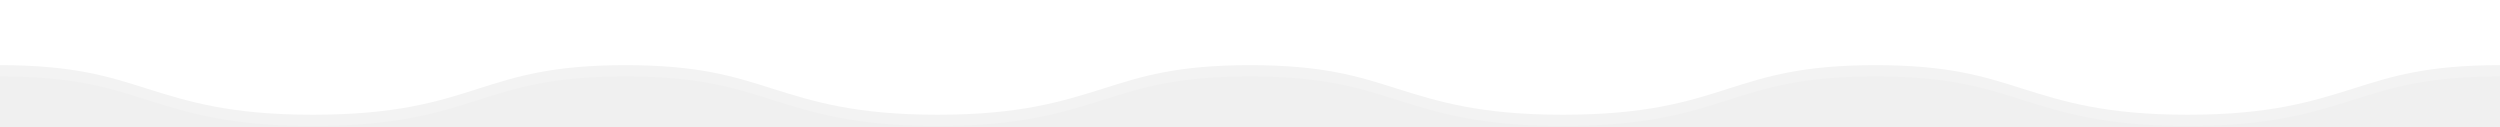
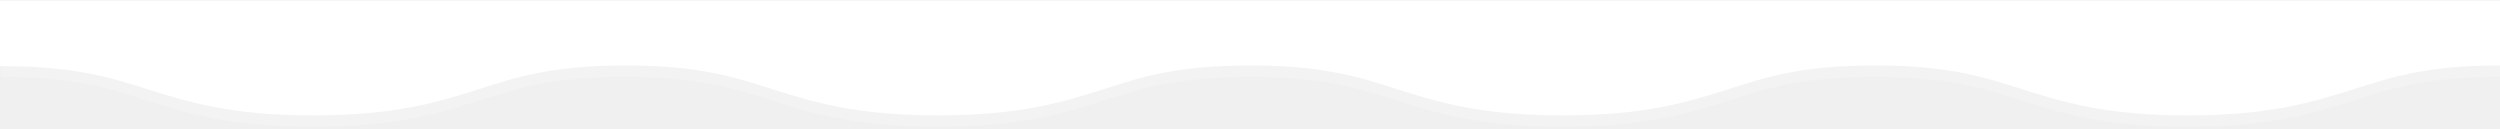
- <svg xmlns="http://www.w3.org/2000/svg" version="1.1" x="0px" y="0px" viewBox="0 0 706 35.6" style="enable-background:new 0 0 706 35.6;" xml:space="preserve">
+ <svg xmlns="http://www.w3.org/2000/svg" version="1.1" x="0px" y="0px" viewBox="0 0 370.5 19" style="enable-background:new 0 0 370.5 19;" xml:space="preserve">
  <style type="text/css">
	.st0{display:none;}
	.st1{display:inline;fill:#161617;}
	.st2{opacity:0.18;enable-background:new    ;}
	.st3{fill:#FFFFFF;}
	.st4{fill:none;}
</style>
  <g id="Layer_2" class="st0">
-     <rect x="0" class="st1" width="706" height="36" />
+     <rect x="0" y="0.1" class="st1" width="370.5" height="18.9" />
  </g>
-   <g id="Layer_3">
- </g>
-   <g id="Layer_4">
-     <g>
-       <g class="st2">
-         <path class="st3" d="M617.8,35.6c-23.4,0-35.3-3.8-46.8-7.4c-10.7-3.4-20.7-6.6-41.4-6.6c-20.6,0-30.7,3.2-41.4,6.6     c-11.5,3.7-23.4,7.4-46.9,7.4c-23.5,0-35.4-3.8-46.9-7.4c-10.7-3.4-20.7-6.6-41.4-6.6c-20.7,0-30.7,3.2-41.4,6.6     c-11.5,3.6-23.4,7.4-46.8,7.4c-23.4,0-35.3-3.8-46.8-7.4c-10.7-3.4-20.7-6.6-41.4-6.6c-20.6,0-30.7,3.2-41.4,6.6     c-11.5,3.7-23.4,7.4-46.9,7.4c-23.5,0-35.4-3.8-46.9-7.4C30.8,24.8,20.7,21.6,0,21.6v-18c23.5,0,35.4,3.8,46.9,7.4     c10.7,3.4,20.7,6.6,41.4,6.6c20.7,0,30.8-3.2,41.5-6.6c11.5-3.6,23.4-7.4,46.8-7.4c23.4,0,35.3,3.8,46.8,7.4     c10.7,3.4,20.7,6.6,41.4,6.6c20.7,0,30.7-3.2,41.4-6.6c11.5-3.6,23.4-7.4,46.8-7.4c23.5,0,35.4,3.8,46.9,7.4     c10.7,3.4,20.7,6.6,41.4,6.6c20.7,0,30.8-3.2,41.5-6.6c11.5-3.6,23.4-7.4,46.8-7.4c23.4,0,35.3,3.8,46.8,7.4     c10.7,3.4,20.7,6.6,41.4,6.6c20.7,0,30.7-3.2,41.4-6.6c11.5-3.6,23.4-7.4,46.8-7.4v18c-20.7,0-30.7,3.2-41.4,6.6     C653.1,31.8,641.2,35.6,617.8,35.6z" />
+   <g id="Layer_3_1_" class="st0">
+     <rect class="st1" width="370.5" height="19" />
+   </g>
+   <g id="Layer_1">
+     <g class="st0">
+       <rect x="-167.7" y="-8.4" class="st1" width="706" height="36" />
+     </g>
+     <g id="Layer_3">
+ 	</g>
+     <g id="Layer_4">
+       <g>
+         <g class="st2">
+           <path class="st3" d="M324.2,18.8c-12.3,0-18.5-2-24.6-3.9c-5.6-1.8-10.9-3.5-21.7-3.5c-10.8,0-16.1,1.7-21.7,3.5      c-6,1.9-12.3,3.9-24.6,3.9c-12.3,0-18.6-2-24.6-3.9c-5.6-1.8-10.9-3.5-21.7-3.5c-10.9,0-16.1,1.7-21.7,3.5      c-6,1.9-12.3,3.9-24.6,3.9s-18.5-2-24.6-3.9c-5.6-1.8-10.9-3.5-21.7-3.5c-10.8,0-16.1,1.7-21.7,3.5c-6,1.9-12.3,3.9-24.6,3.9      s-18.6-2-24.6-3.9c-5.6-1.8-10.9-3.5-21.7-3.5V2c12.3,0,18.6,2,24.6,3.9c5.6,1.8,10.9,3.5,21.7,3.5s16.2-1.7,21.8-3.5      C74.2,4,80.4,2,92.7,2c12.3,0,18.5,2,24.6,3.9c5.6,1.8,10.9,3.5,21.7,3.5c10.9,0,16.1-1.7,21.7-3.5C166.7,4,173,2,185.3,2      c12.3,0,18.6,2,24.6,3.9c5.6,1.8,10.9,3.5,21.7,3.5s16.2-1.7,21.8-3.5C259.4,4,265.7,2,278,2c12.3,0,18.5,2,24.6,3.9      c5.6,1.8,10.9,3.5,21.7,3.5c10.9,0,16.1-1.7,21.7-3.5C352,4,358.3,2,370.5,2v9.4c-10.9,0-16.1,1.7-21.7,3.5      C342.8,16.8,336.5,18.8,324.2,18.8z" />
+         </g>
+         <g>
+           <path class="st3" d="M324.2,17.1c-12.3,0-18.5-2-24.6-3.9c-5.6-1.8-10.9-3.5-21.7-3.5c-10.8,0-16.1,1.7-21.7,3.5      c-6,1.9-12.3,3.9-24.6,3.9c-12.3,0-18.6-2-24.6-3.9c-5.6-1.8-10.9-3.5-21.7-3.5c-10.9,0-16.1,1.7-21.7,3.5      c-6,1.9-12.3,3.9-24.6,3.9s-18.5-2-24.6-3.9c-5.6-1.8-10.9-3.5-21.7-3.5c-10.8,0-16.1,1.7-21.7,3.5c-6,1.9-12.3,3.9-24.6,3.9      s-18.6-2-24.6-3.9C16.1,11.4,10.8,9.8,0,9.8V0.3c12.3,0,18.5,2,24.6,3.9C30.2,6,35.5,7.7,46.3,7.7S62.5,6,68.1,4.2      c6-1.9,12.3-3.9,24.6-3.9c12.3,0,18.5,2,24.6,3.9c5.6,1.8,10.9,3.5,21.7,3.5c10.9,0,16.1-1.7,21.7-3.5c6-1.9,12.3-3.9,24.6-3.9      c12.3,0,18.6,2,24.6,3.9c5.6,1.8,10.9,3.5,21.7,3.5s16.2-1.7,21.8-3.5c6-1.9,12.3-3.9,24.6-3.9c12.3,0,18.5,2,24.6,3.9      c5.6,1.8,10.9,3.5,21.7,3.5c10.9,0,16.1-1.7,21.7-3.5c6-1.9,12.3-3.9,24.6-3.9v9.4c-10.9,0-16.1,1.7-21.7,3.5      C342.8,15.1,336.5,17.1,324.2,17.1z" />
+         </g>
+         <g>
+           <rect x="0" y="0.1" class="st3" width="370.5" height="8.6" />
+         </g>
      </g>
      <g>
-         <path class="st3" d="M617.8,32.4c-23.4,0-35.3-3.8-46.8-7.4c-10.7-3.4-20.7-6.6-41.4-6.6c-20.6,0-30.7,3.2-41.4,6.6     c-11.5,3.7-23.4,7.4-46.9,7.4c-23.5,0-35.4-3.8-46.9-7.4c-10.7-3.4-20.7-6.6-41.4-6.6c-20.7,0-30.7,3.2-41.4,6.6     c-11.5,3.6-23.4,7.4-46.8,7.4c-23.4,0-35.3-3.8-46.8-7.4c-10.7-3.4-20.7-6.6-41.4-6.6c-20.6,0-30.7,3.2-41.4,6.6     c-11.5,3.7-23.4,7.4-46.9,7.4S52.9,28.6,41.4,25C30.7,21.6,20.6,18.4,0,18.4v-18c23.4,0,35.3,3.8,46.8,7.4     c10.7,3.4,20.8,6.6,41.5,6.6c20.7,0,30.8-3.2,41.5-6.6c11.5-3.6,23.4-7.4,46.8-7.4c23.4,0,35.3,3.8,46.8,7.4     c10.7,3.4,20.7,6.6,41.4,6.6c20.7,0,30.7-3.2,41.4-6.6c11.5-3.6,23.4-7.4,46.8-7.4c23.5,0,35.4,3.8,46.9,7.4     c10.7,3.4,20.7,6.6,41.4,6.6c20.7,0,30.8-3.2,41.5-6.6c11.5-3.6,23.4-7.4,46.8-7.4c23.4,0,35.3,3.8,46.8,7.4     c10.7,3.4,20.7,6.6,41.4,6.6c20.7,0,30.7-3.2,41.4-6.6c11.5-3.6,23.4-7.4,46.8-7.4v18c-20.7,0-30.7,3.2-41.4,6.6     C653.1,28.6,641.2,32.4,617.8,32.4z" />
+         <rect x="0" y="0.1" class="st4" width="370.5" height="18.9" />
      </g>
-       <g>
-         <rect x="0" y="0" class="st3" width="706" height="16.4" />
-       </g>
+       <rect x="0" y="0.1" class="st4" width="370.5" height="18.9" />
    </g>
-     <g>
-       <rect x="0" transform="matrix(-1 -1.224647e-16 1.224647e-16 -1 706 36)" class="st4" width="706" height="36" />
-     </g>
-     <rect x="0" transform="matrix(-1 -1.224647e-16 1.224647e-16 -1 706 36)" class="st4" width="706" height="36" />
  </g>
</svg>
